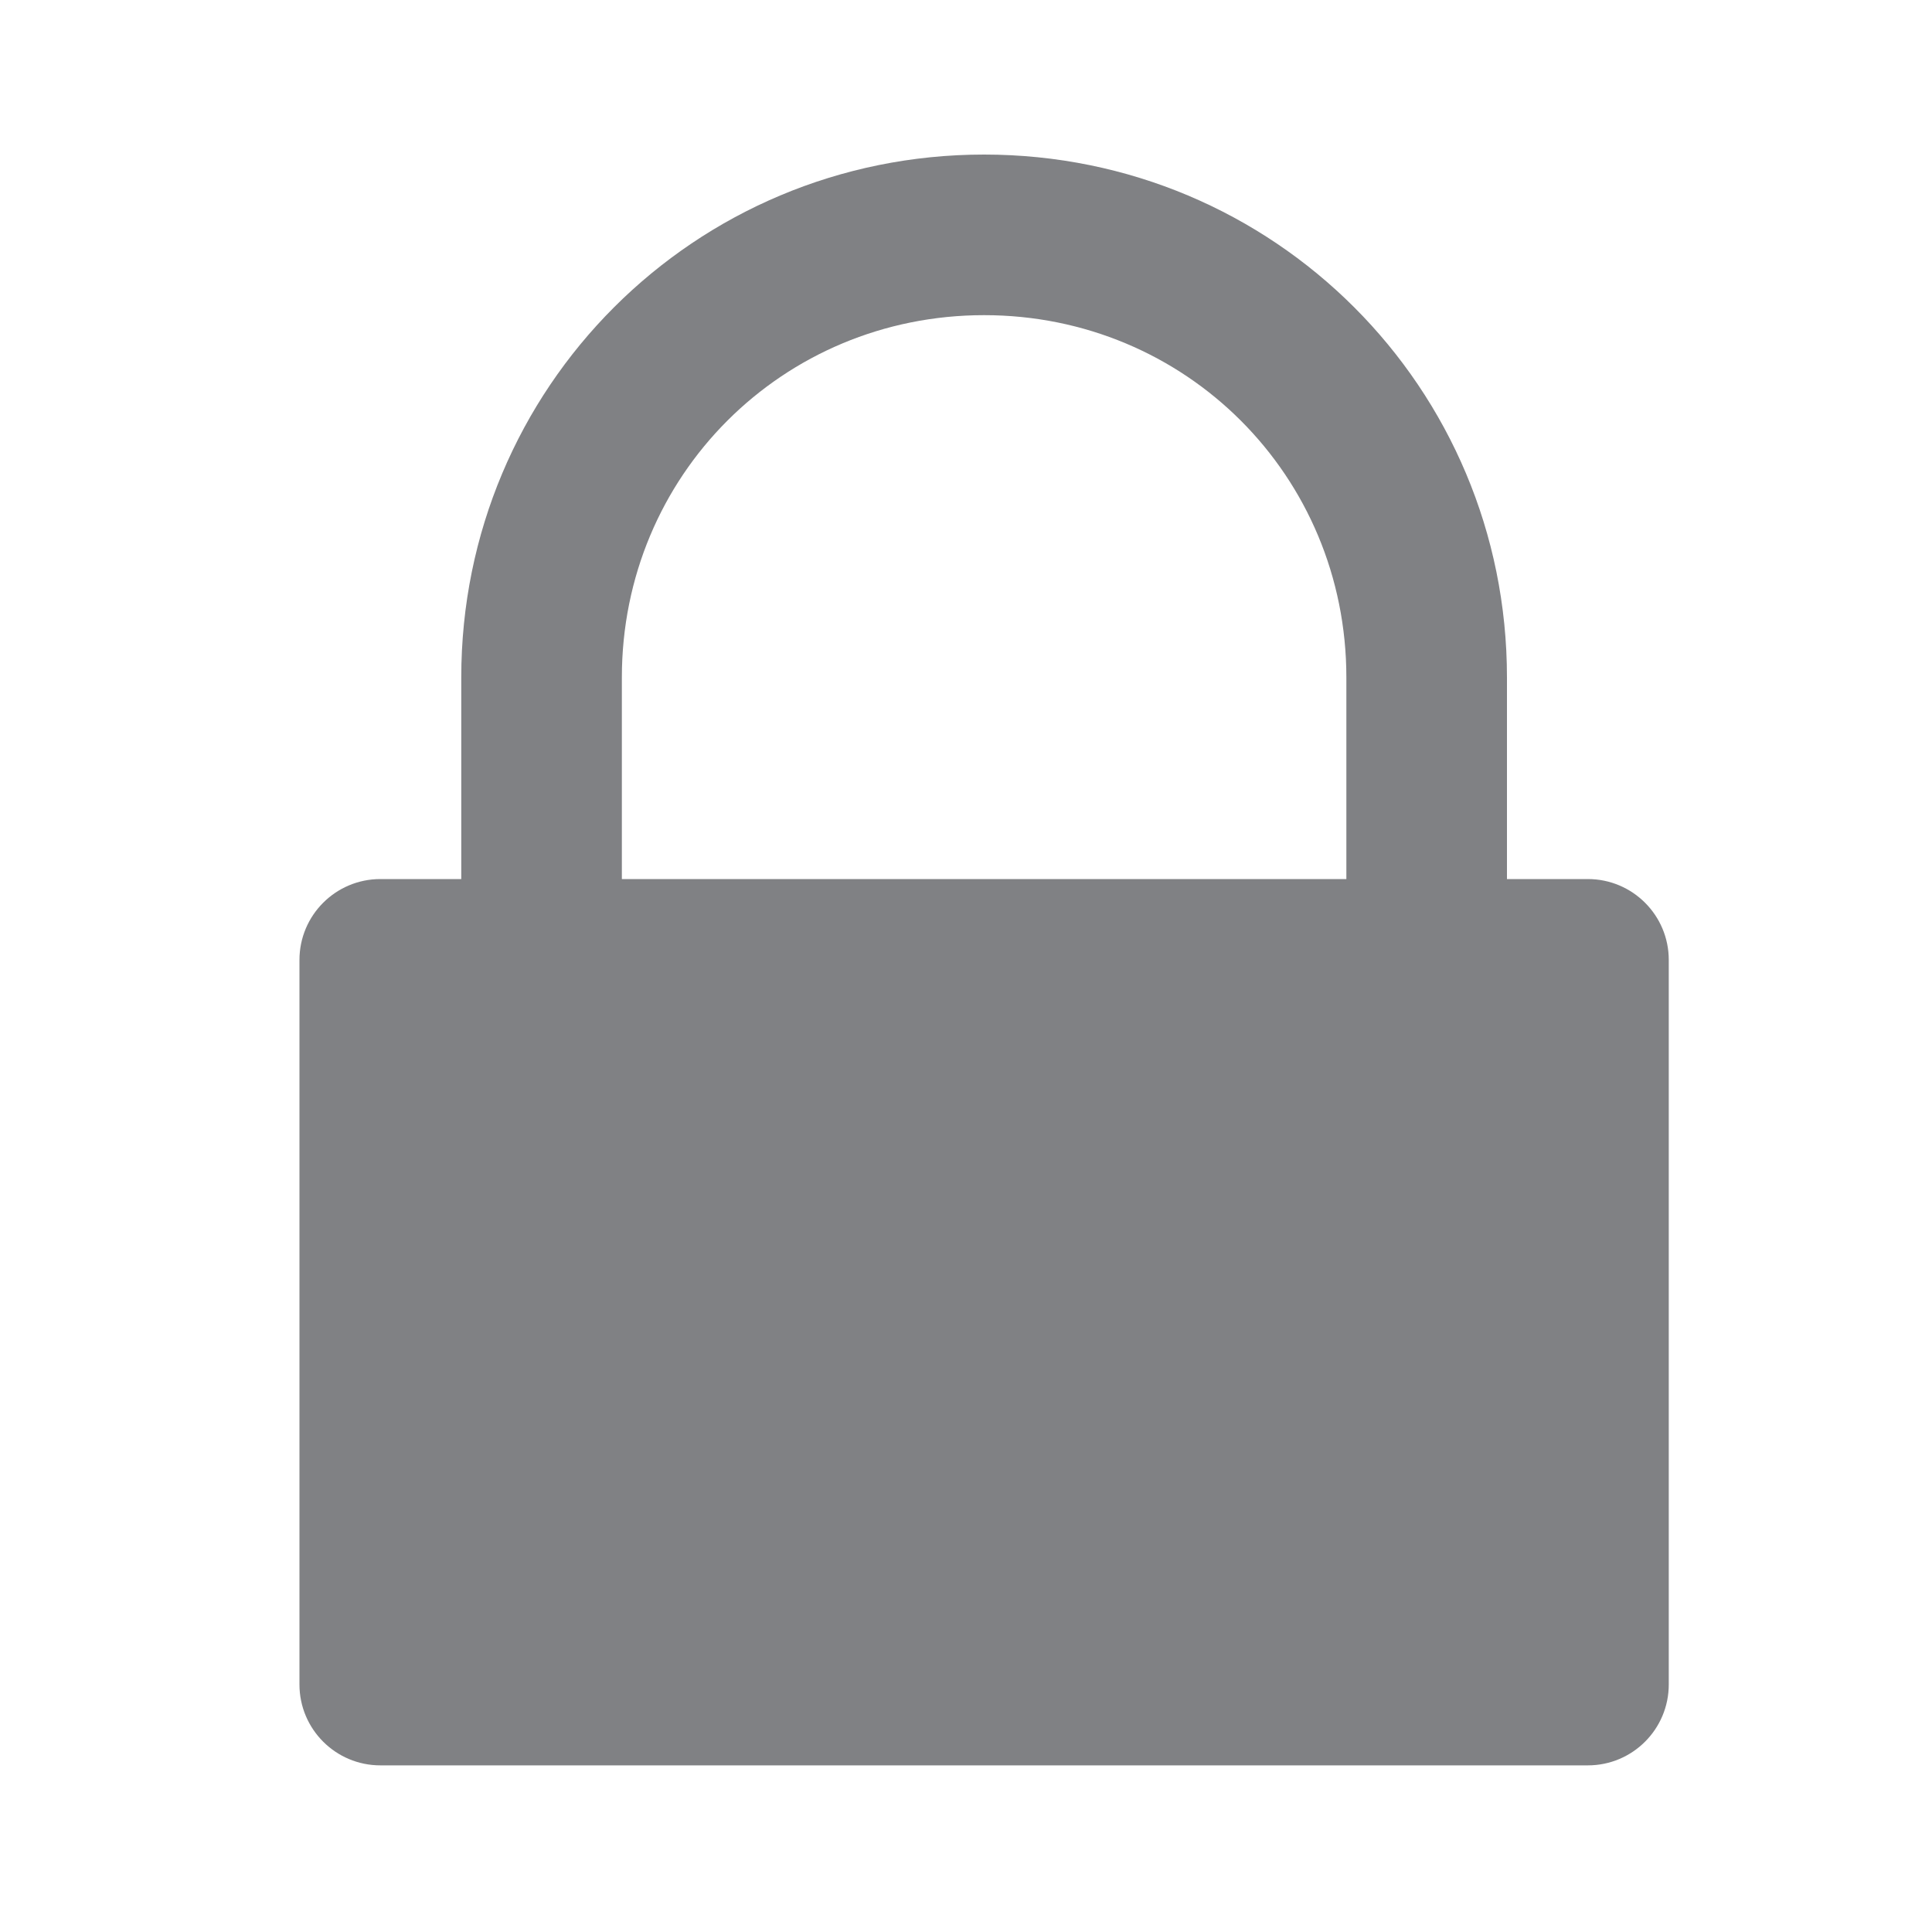
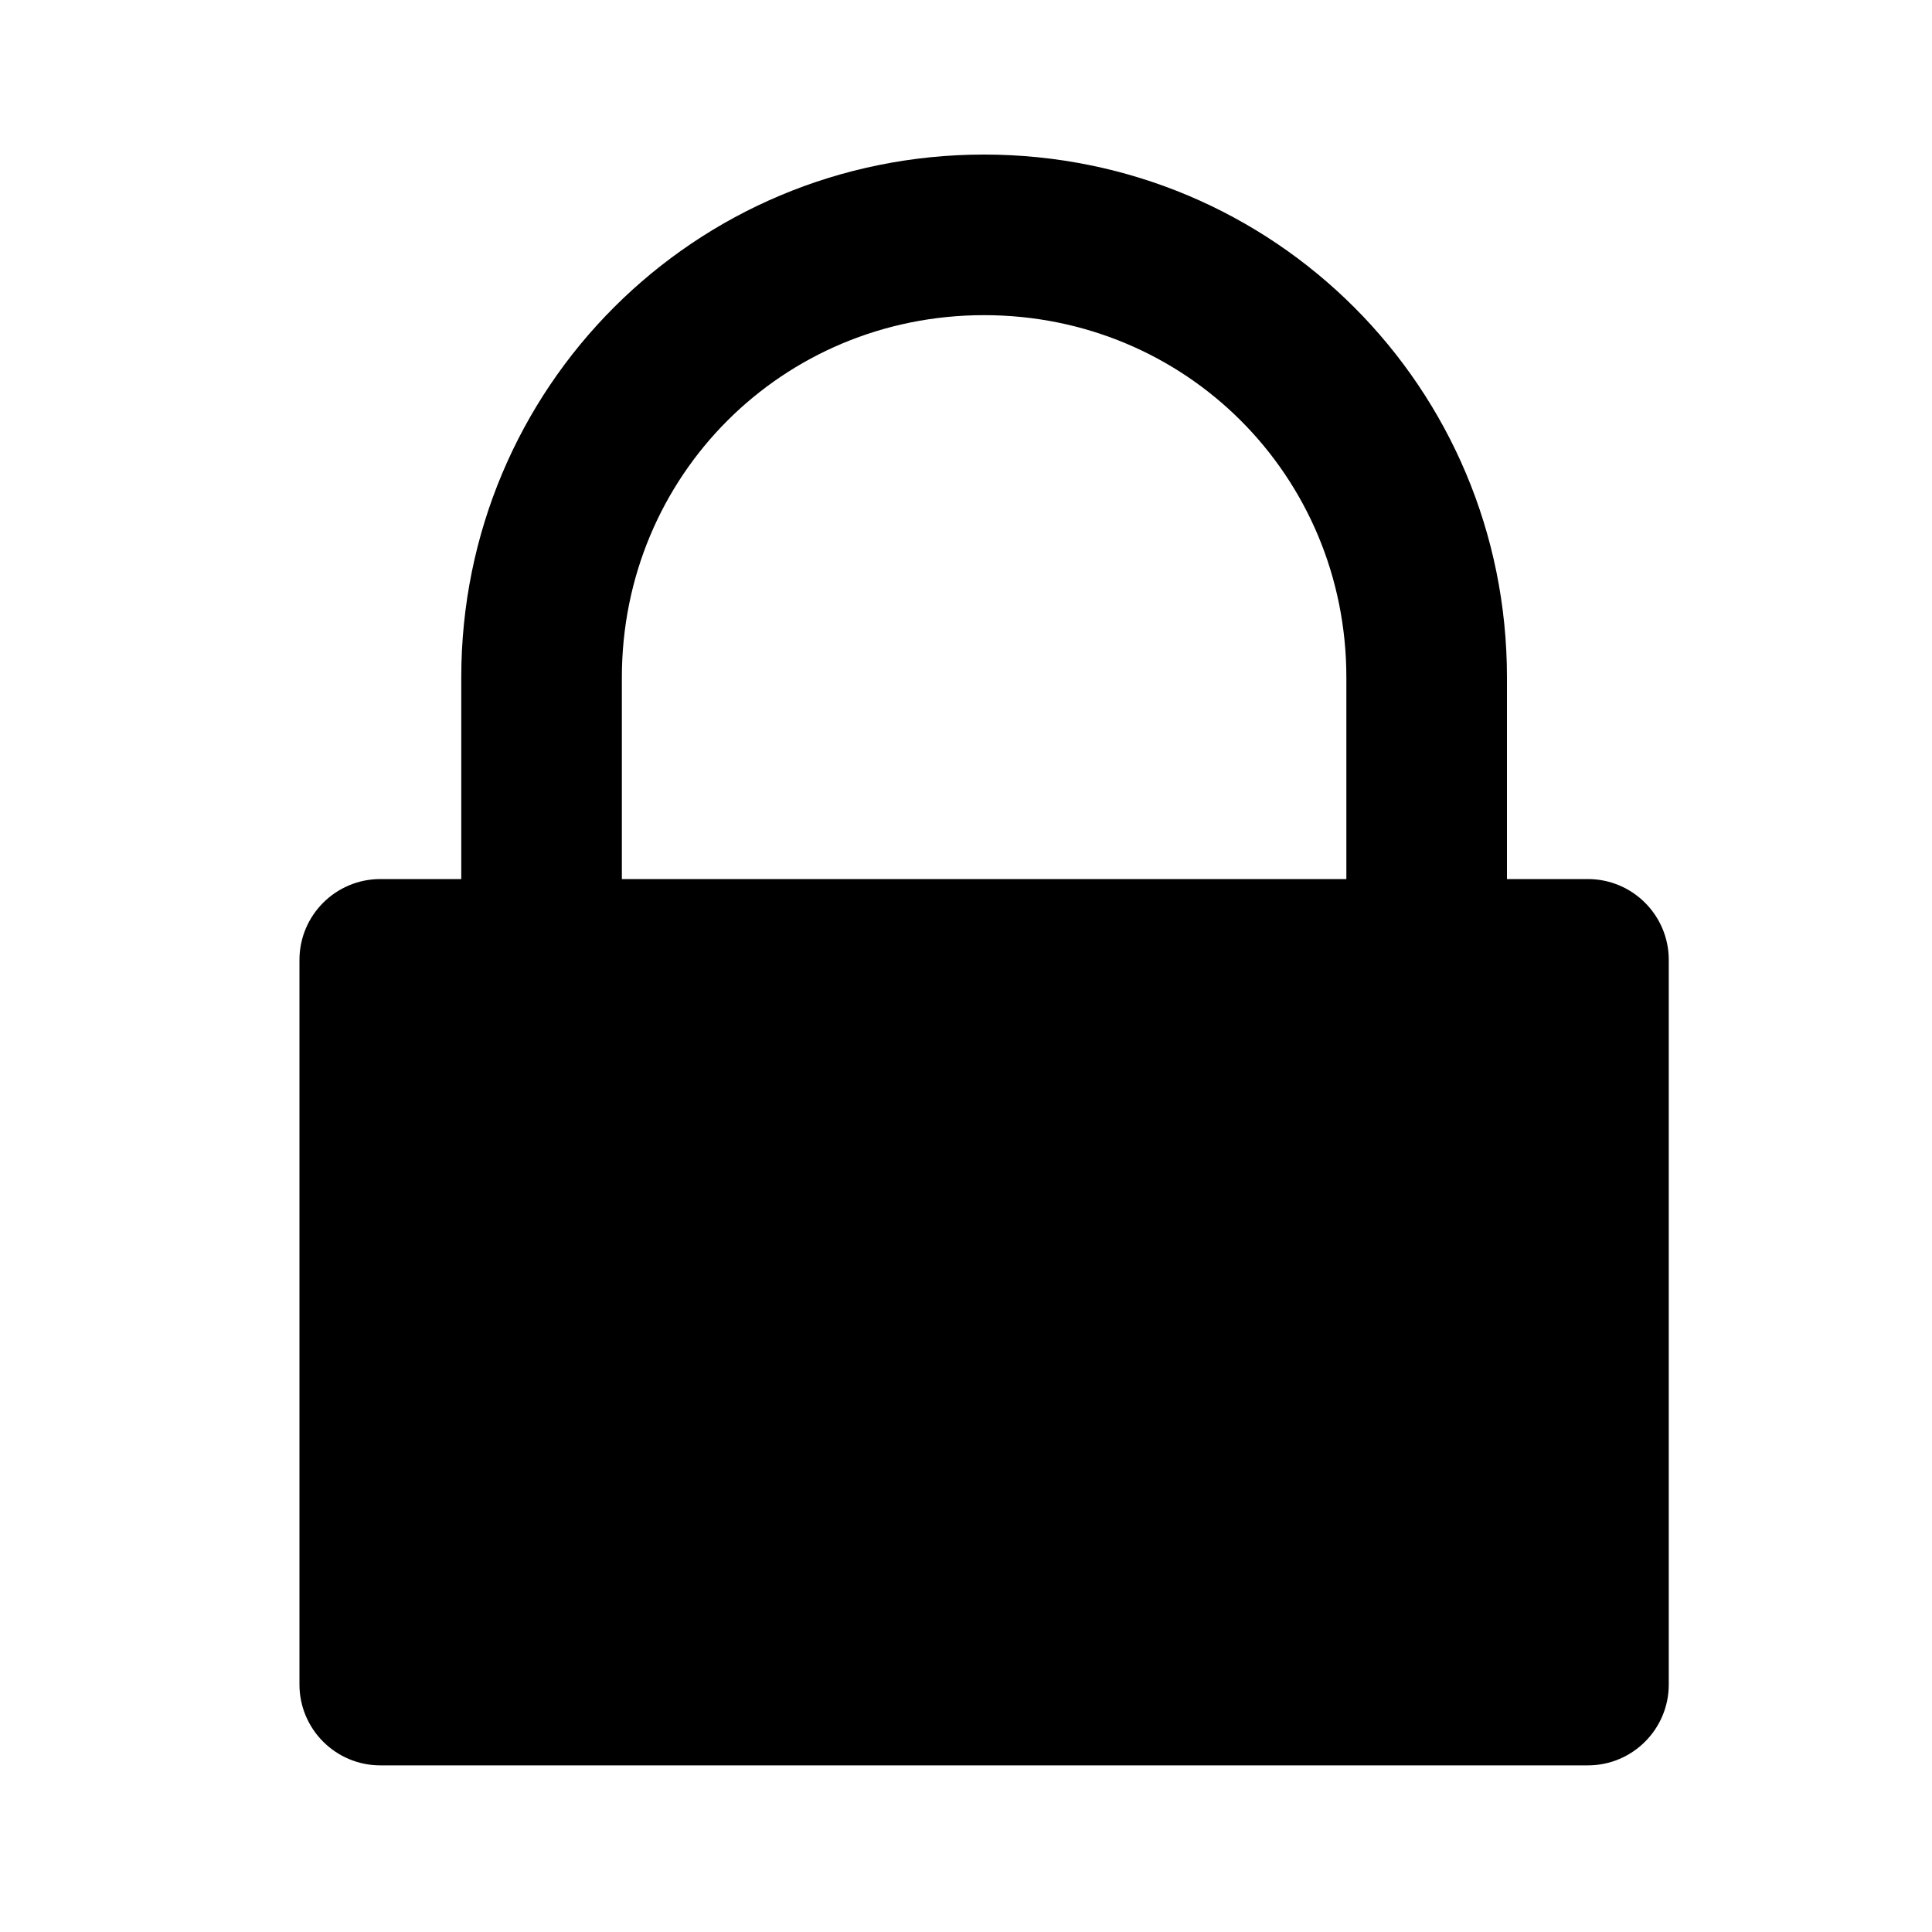
<svg xmlns="http://www.w3.org/2000/svg" version="1.1" id="Layer_1" x="0px" y="0px" viewBox="0 0 16 16" style="enable-background:new 0 0 16 16;" xml:space="preserve">
-   <style type="text/css">
- 	.tab-security0{fill:#808184;}
- </style>
  <g id="white">
</g>
  <g id="Layer_4">
-     <path class="tab-security0" d="M13.15,7.28h-0.67V5.61c0-2.4-1.93-4.33-4.33-4.33S3.82,3.21,3.82,5.61v1.67H3.15c-0.37,0-0.67,0.3-0.67,0.67   v6c0,0.37,0.3,0.67,0.67,0.67h10c0.37,0,0.67-0.3,0.67-0.67v-6C13.82,7.58,13.52,7.28,13.15,7.28z M5.15,5.61c0-1.67,1.33-3,3-3   s3,1.33,3,3v1.67h-6C5.15,7.28,5.15,5.61,5.15,5.61z" />
+     <path class="fill_secondary-color" d="M13.15,7.28h-0.67V5.61c0-2.4-1.93-4.33-4.33-4.33S3.82,3.21,3.82,5.61v1.67H3.15c-0.37,0-0.67,0.3-0.67,0.67   v6c0,0.37,0.3,0.67,0.67,0.67h10c0.37,0,0.67-0.3,0.67-0.67v-6C13.82,7.58,13.52,7.28,13.15,7.28z M5.15,5.61c0-1.67,1.33-3,3-3   s3,1.33,3,3v1.67h-6C5.15,7.28,5.15,5.61,5.15,5.61z" />
  </g>
</svg>
